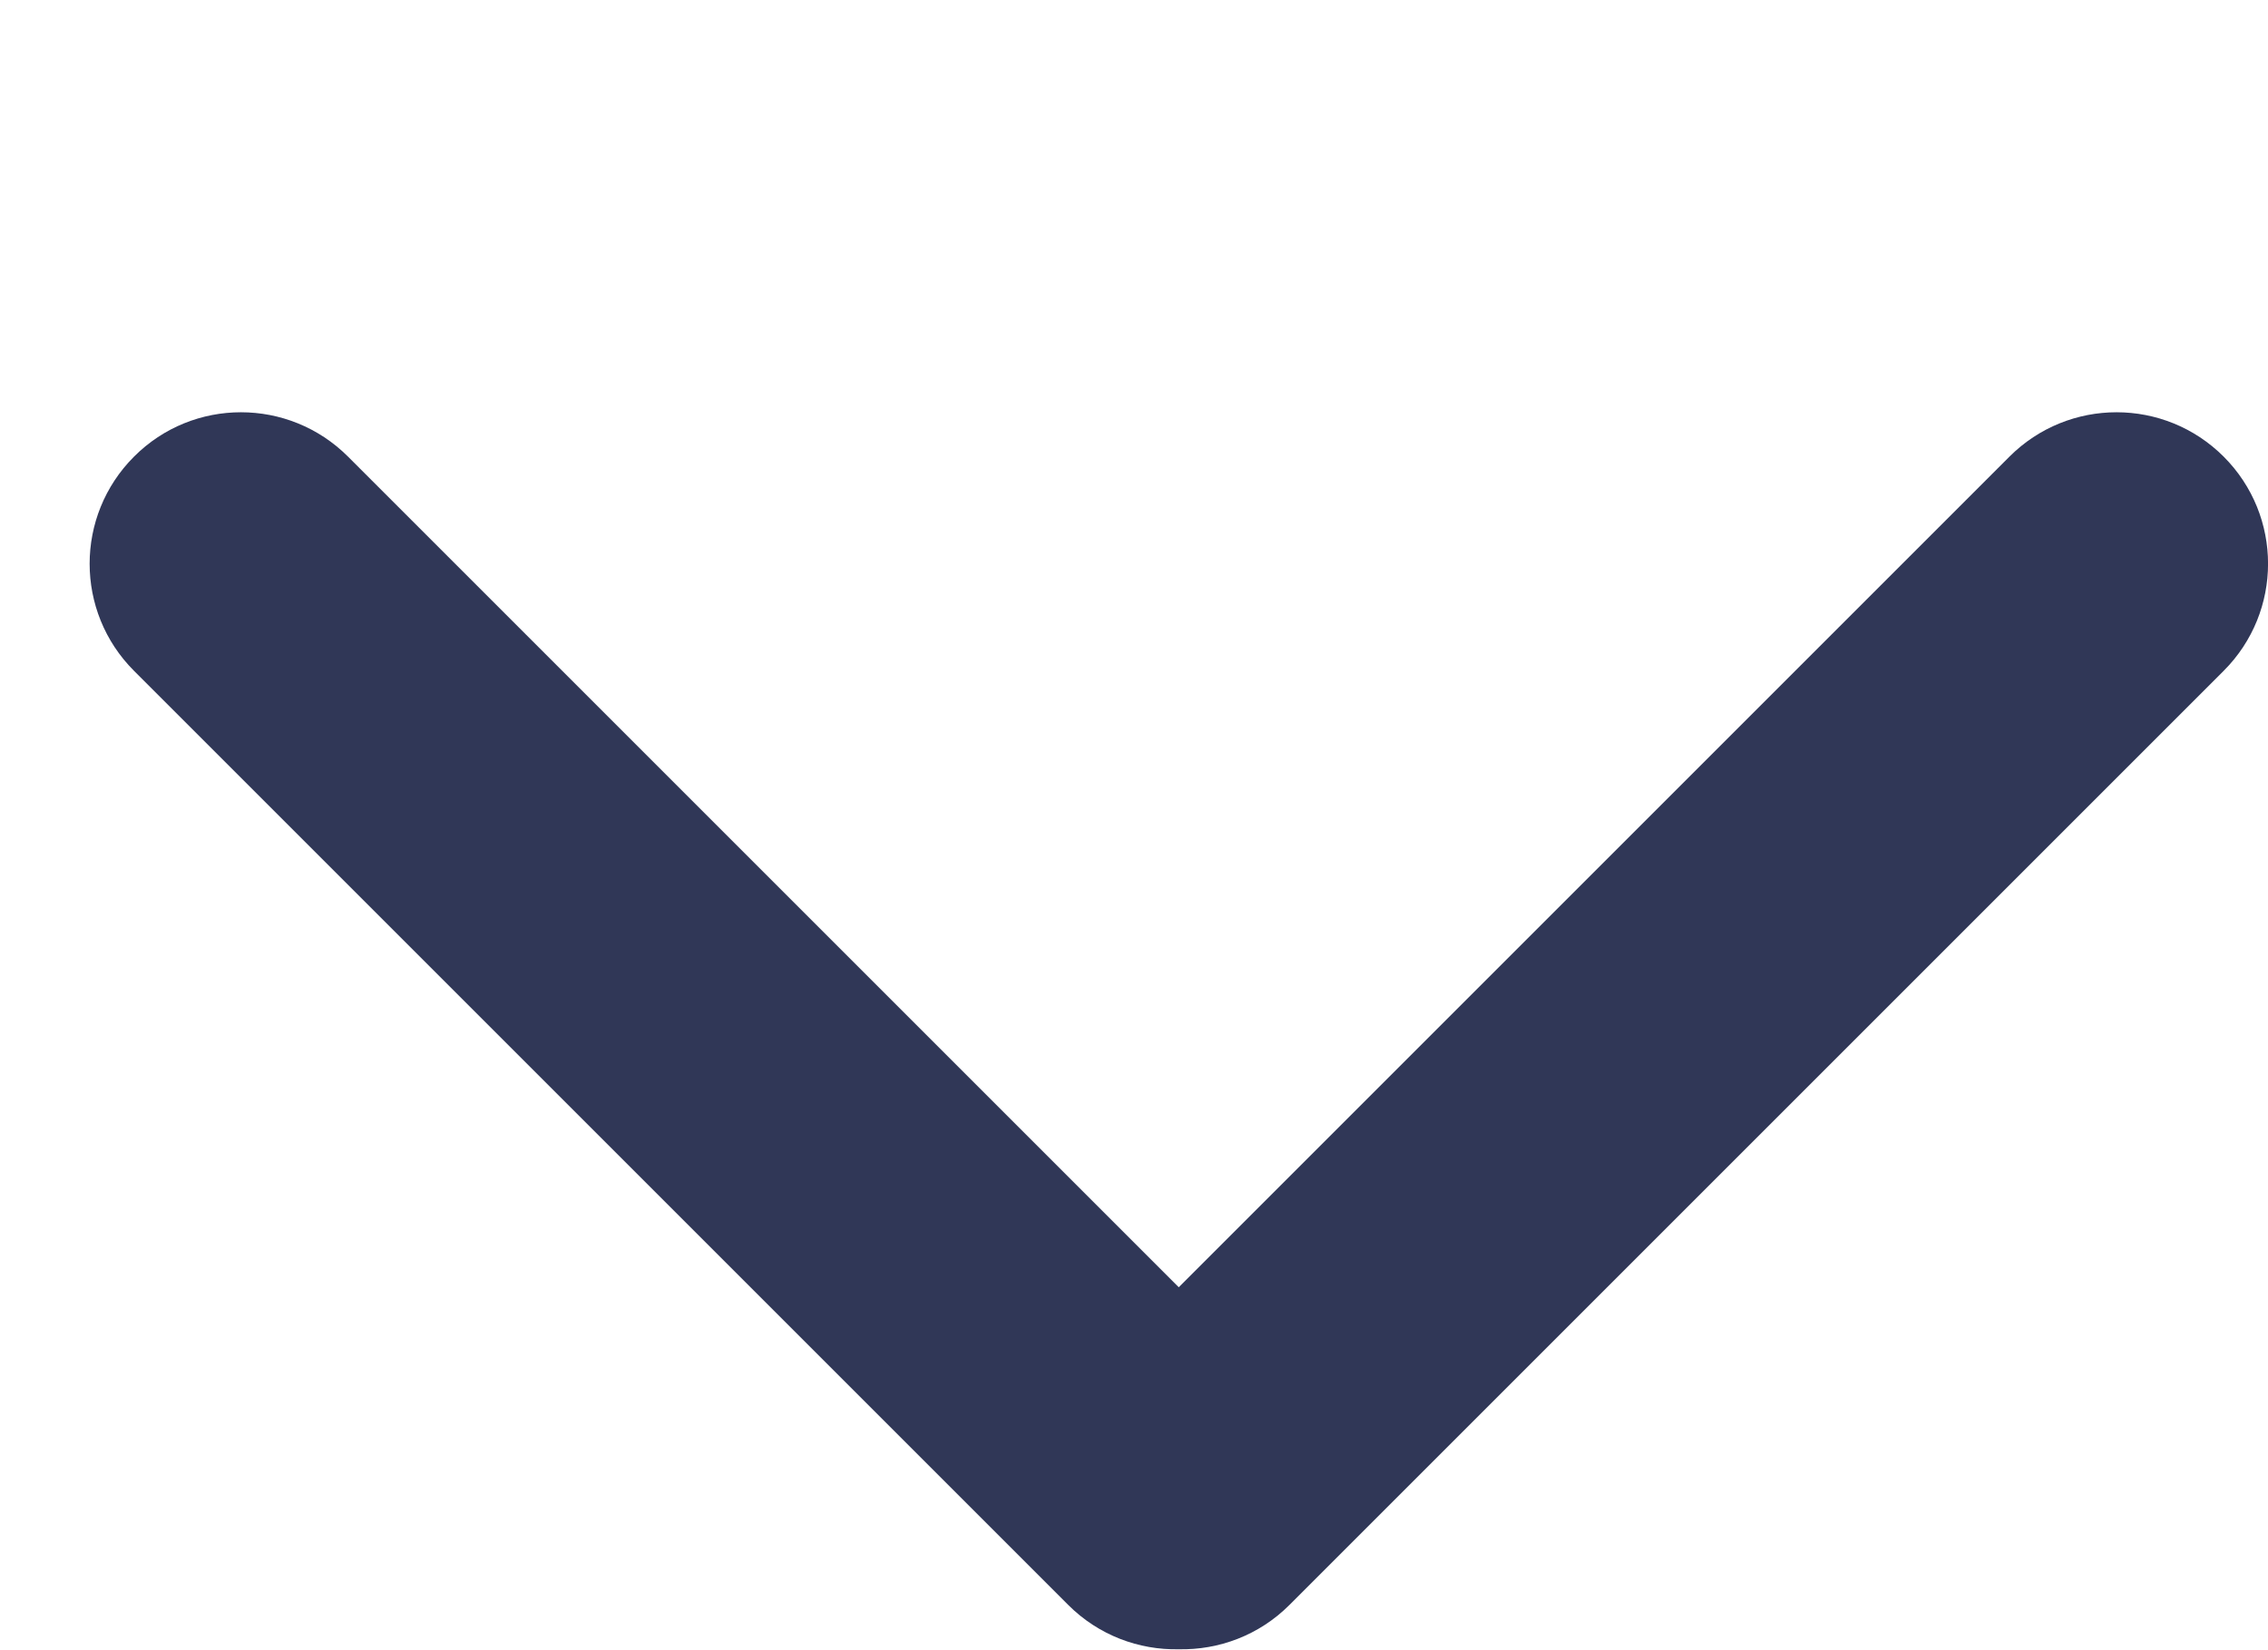
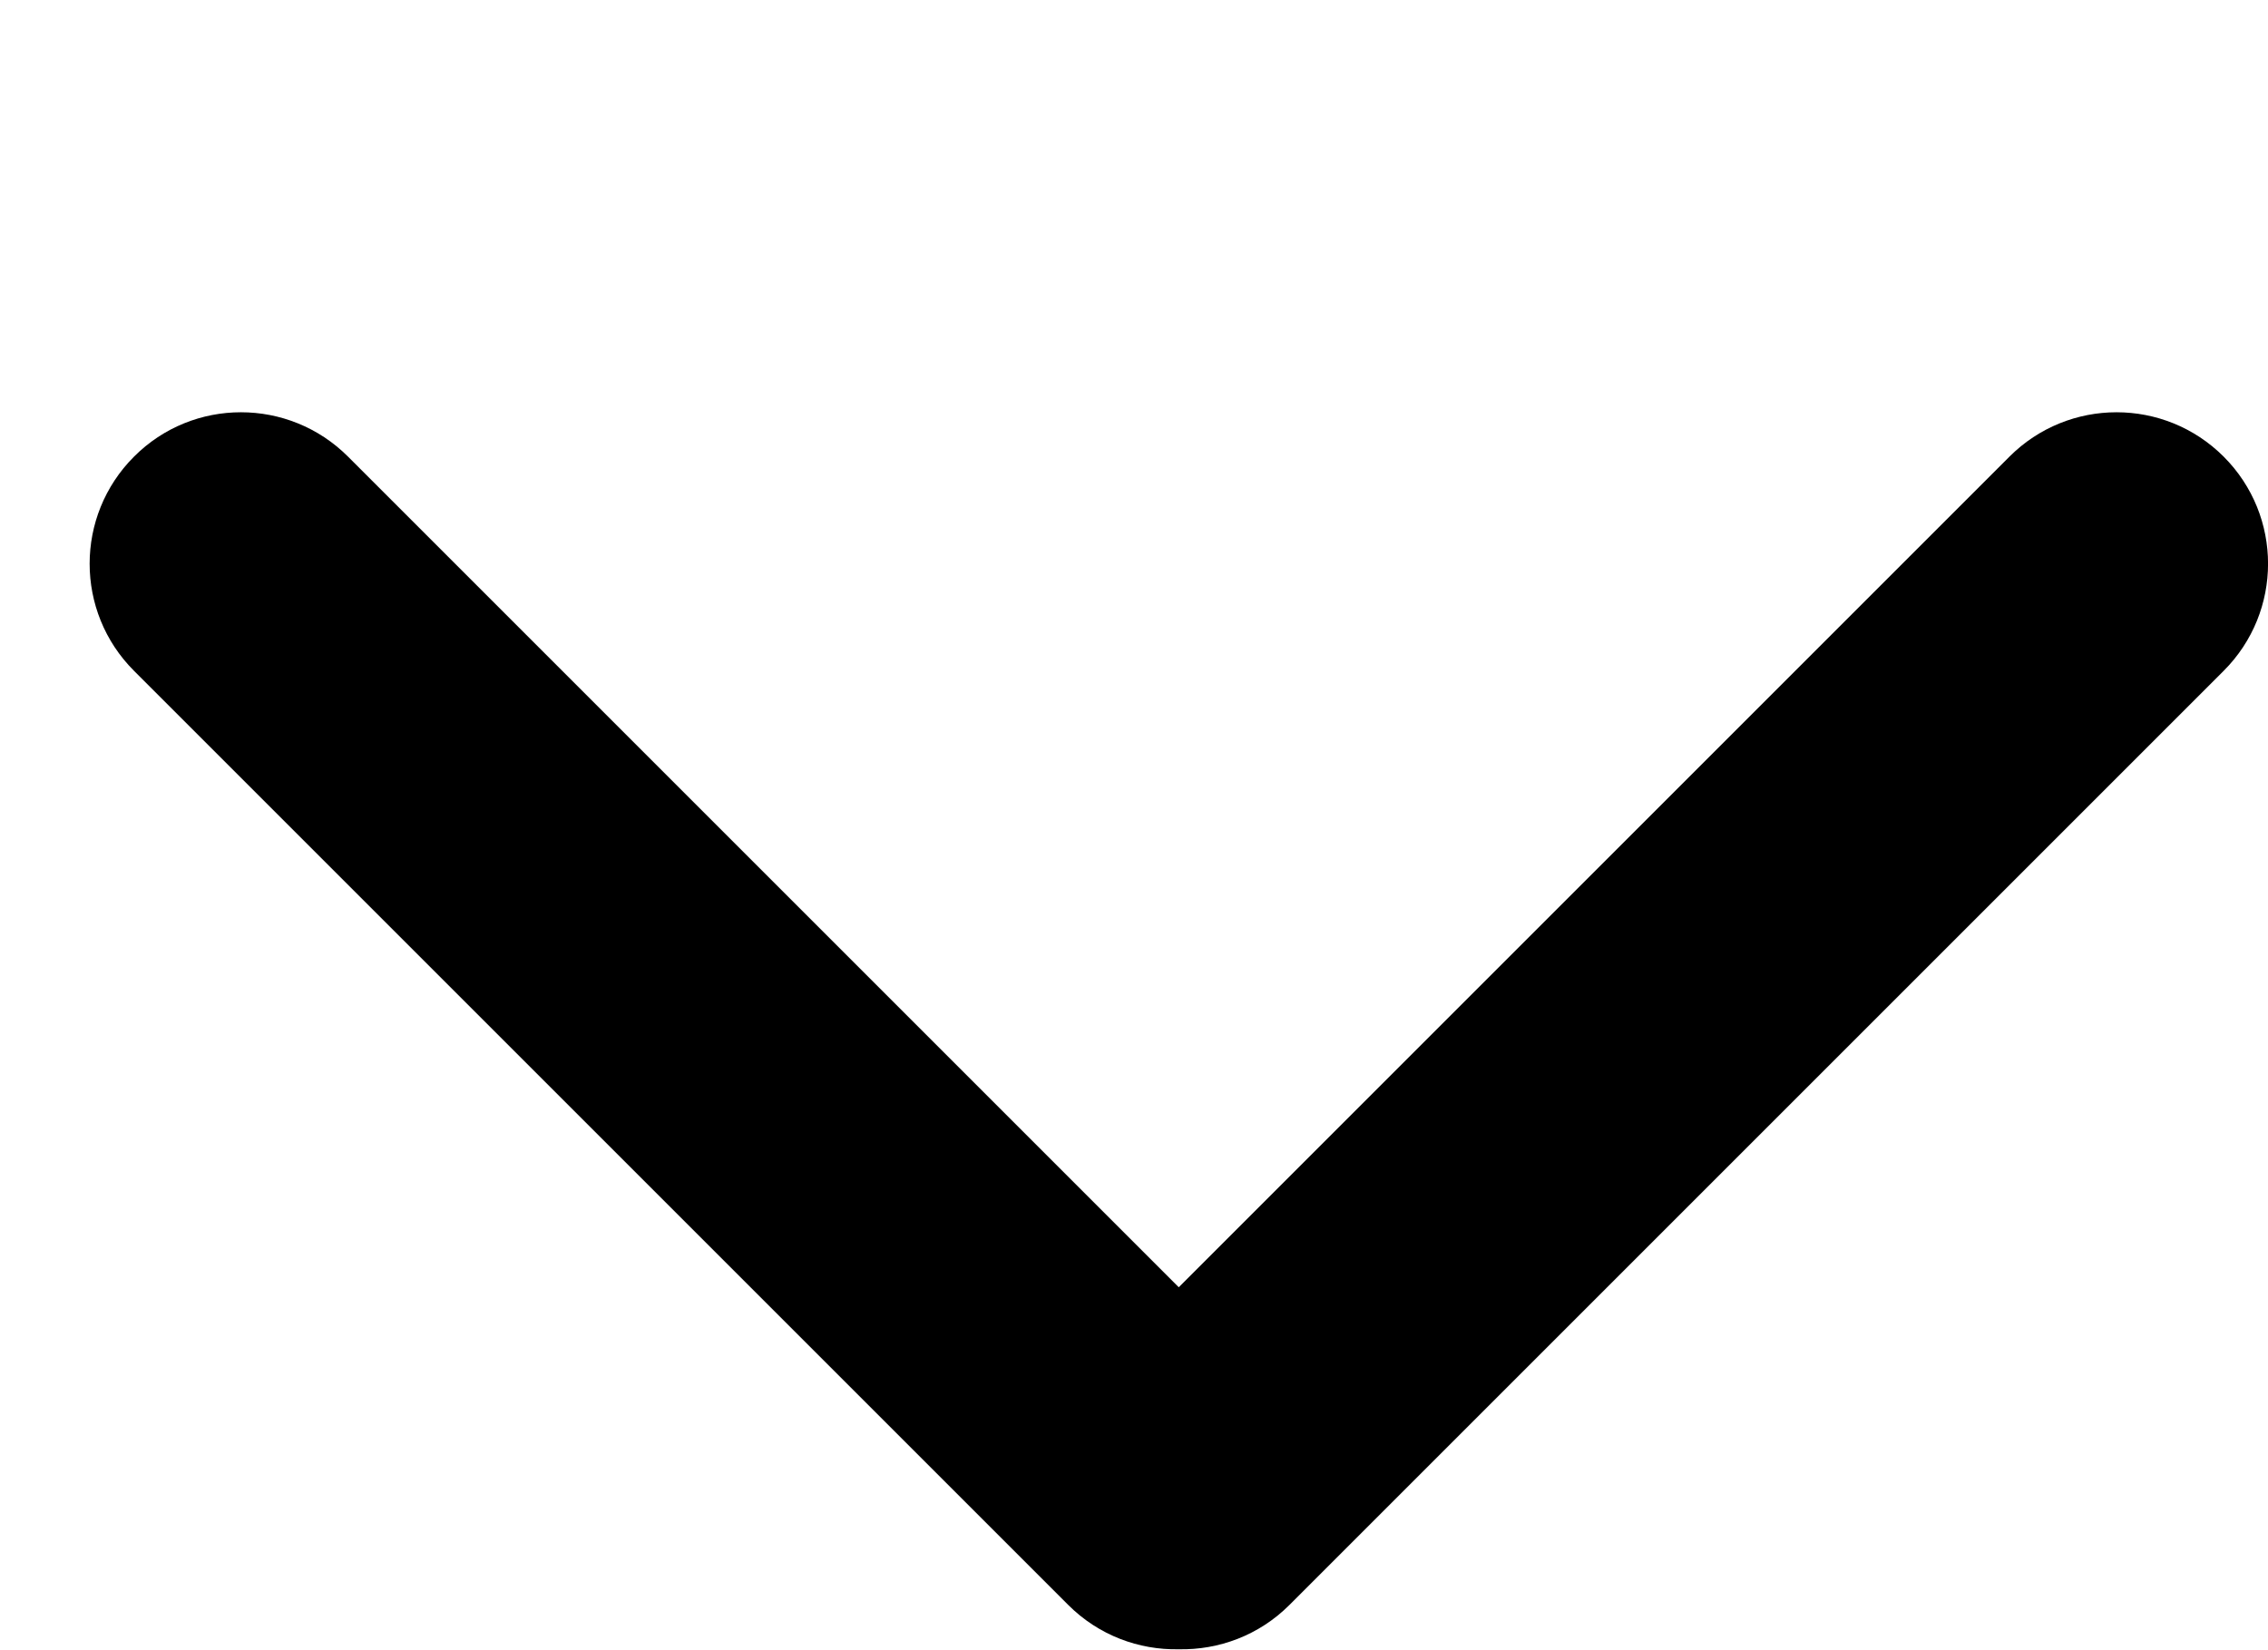
<svg xmlns="http://www.w3.org/2000/svg" width="11" height="8" viewBox="0 0 11 8" fill="none">
-   <path fill-rule="evenodd" clip-rule="evenodd" d="M1.688 2.215C1.401 1.928 0.936 1.928 0.65 2.215C0.363 2.502 0.363 2.967 0.65 3.254L5.181 7.785C5.329 7.933 5.524 8.004 5.717 8C5.911 8.004 6.106 7.933 6.254 7.785L10.785 3.254C11.072 2.967 11.072 2.502 10.785 2.215C10.498 1.928 10.033 1.928 9.746 2.215L5.717 6.244L1.688 2.215Z" fill="#303757" />
+   <path fill-rule="evenodd" clip-rule="evenodd" d="M1.688 2.215C1.401 1.928 0.936 1.928 0.65 2.215C0.363 2.502 0.363 2.967 0.65 3.254L5.181 7.785C5.329 7.933 5.524 8.004 5.717 8C5.911 8.004 6.106 7.933 6.254 7.785L10.785 3.254C11.072 2.967 11.072 2.502 10.785 2.215C10.498 1.928 10.033 1.928 9.746 2.215L5.717 6.244L1.688 2.215Z" fill="currentColor" />
</svg>
